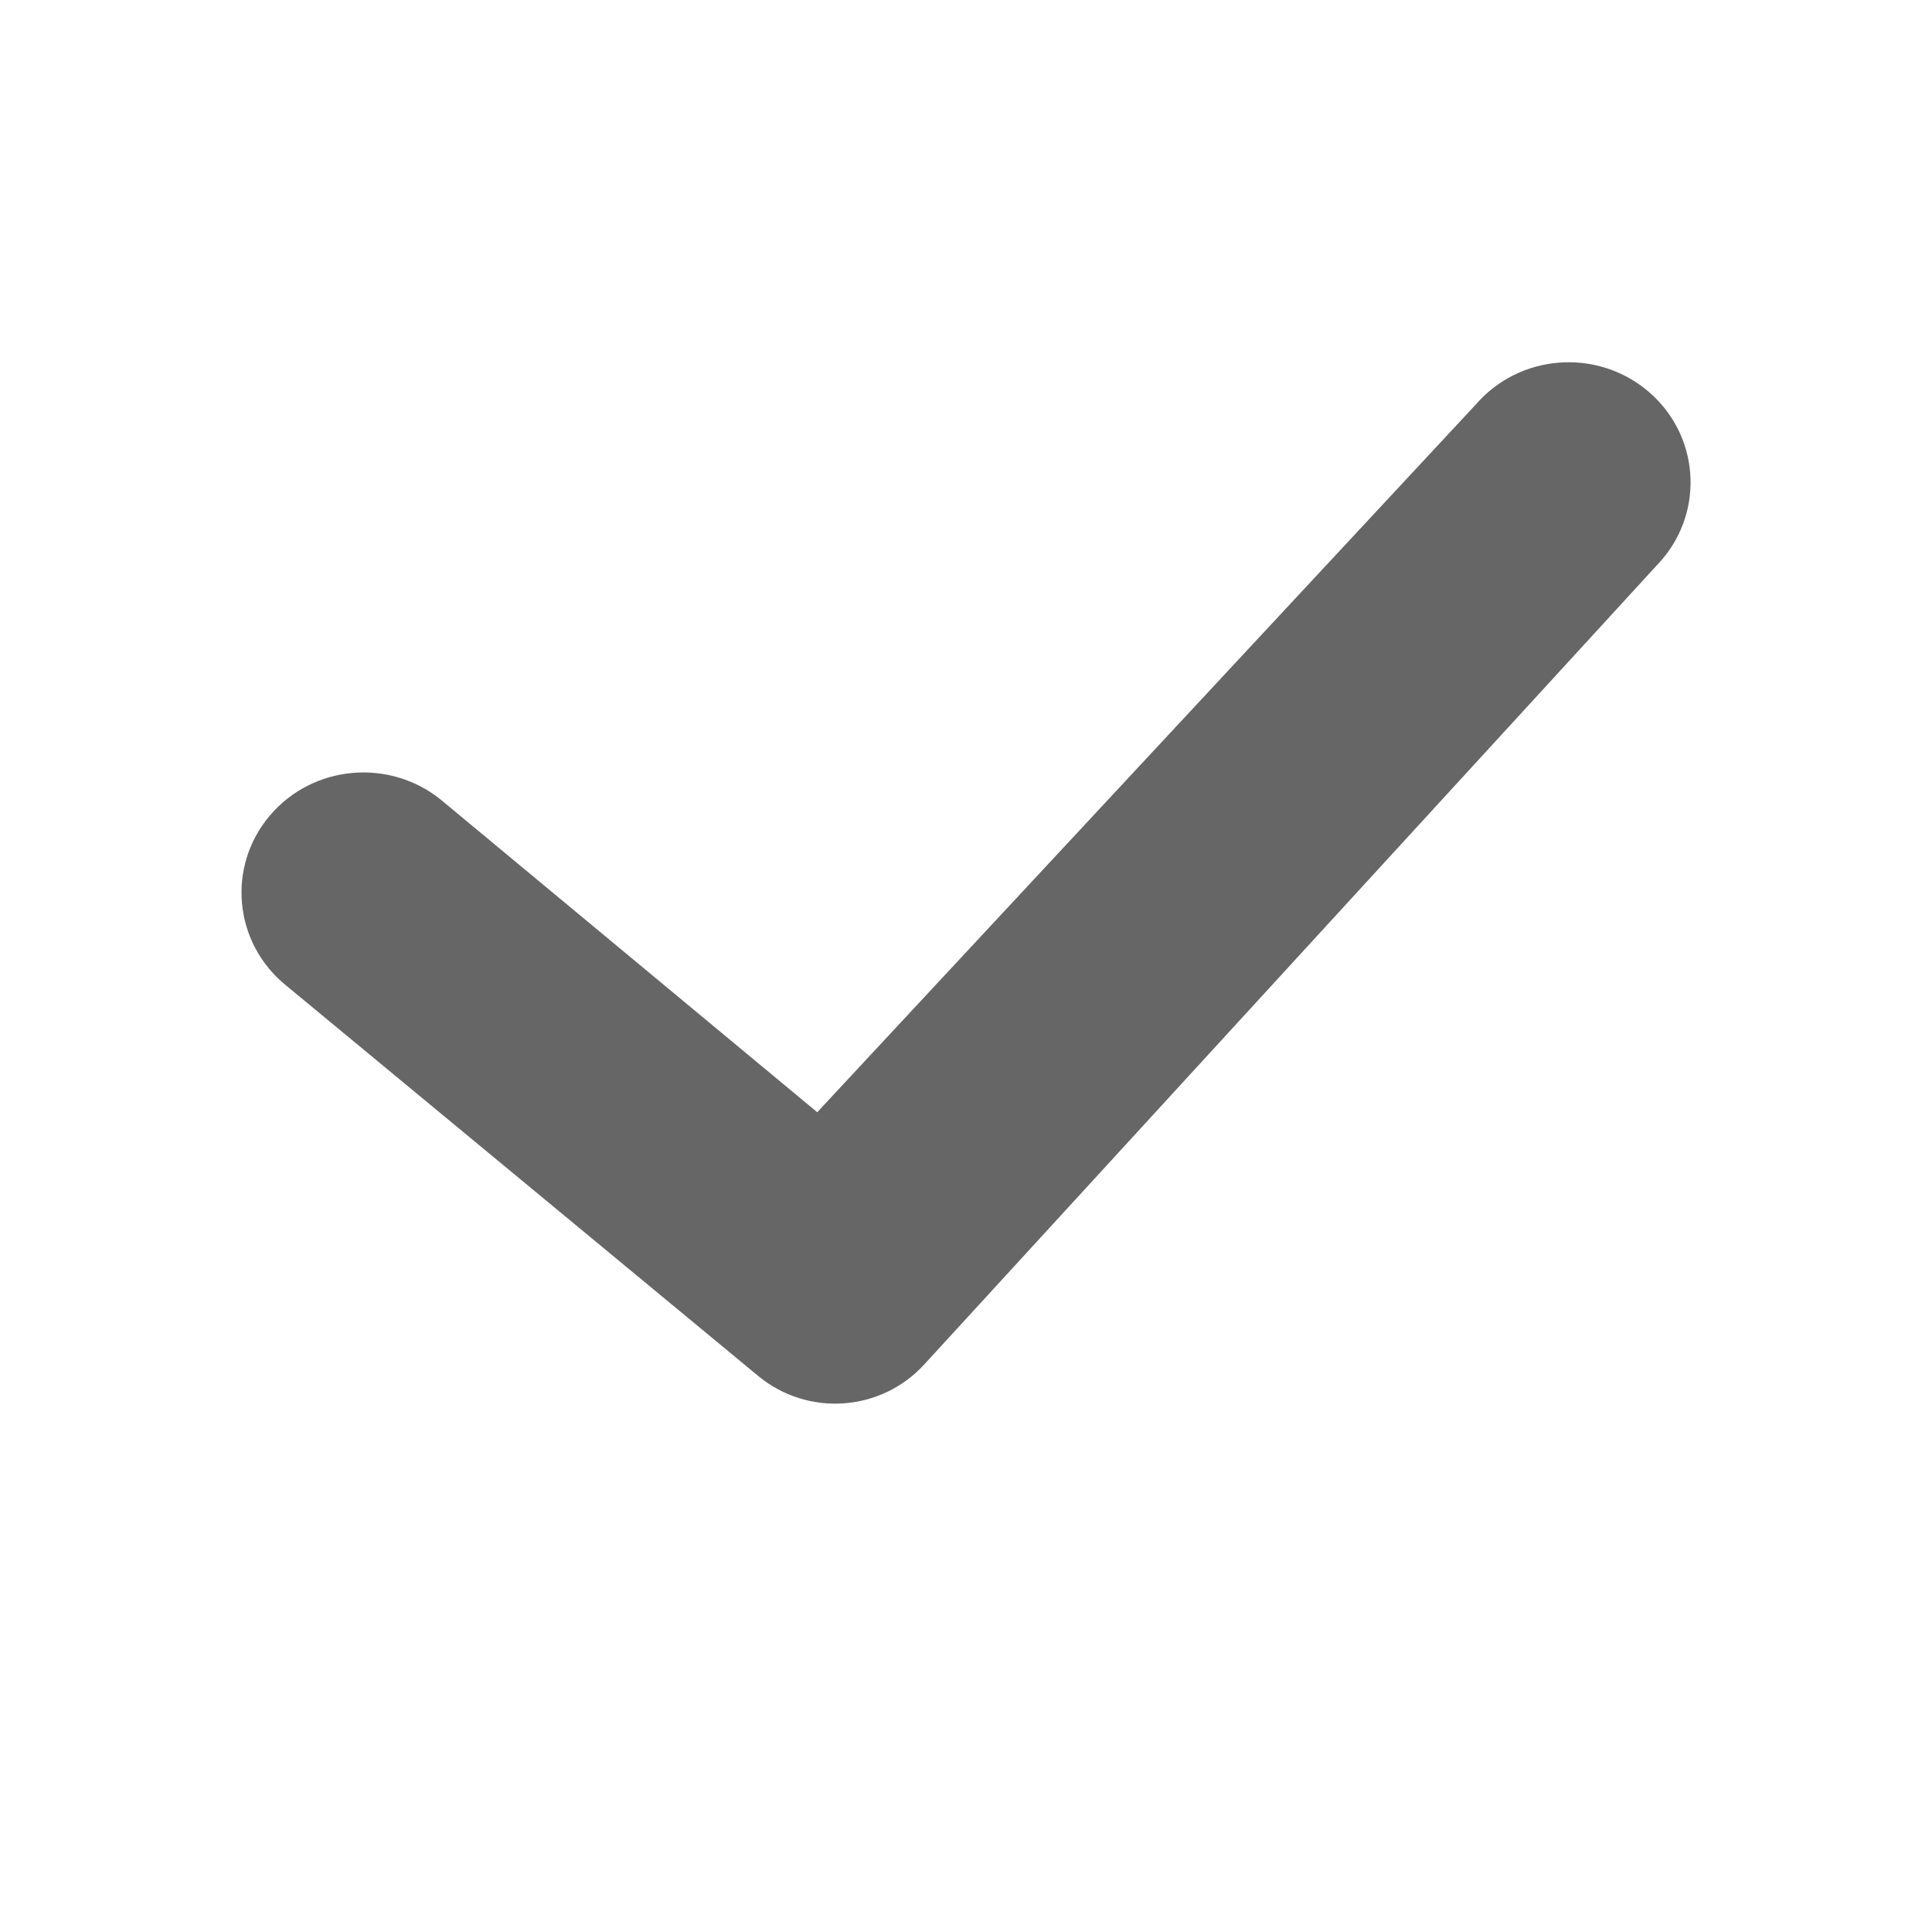
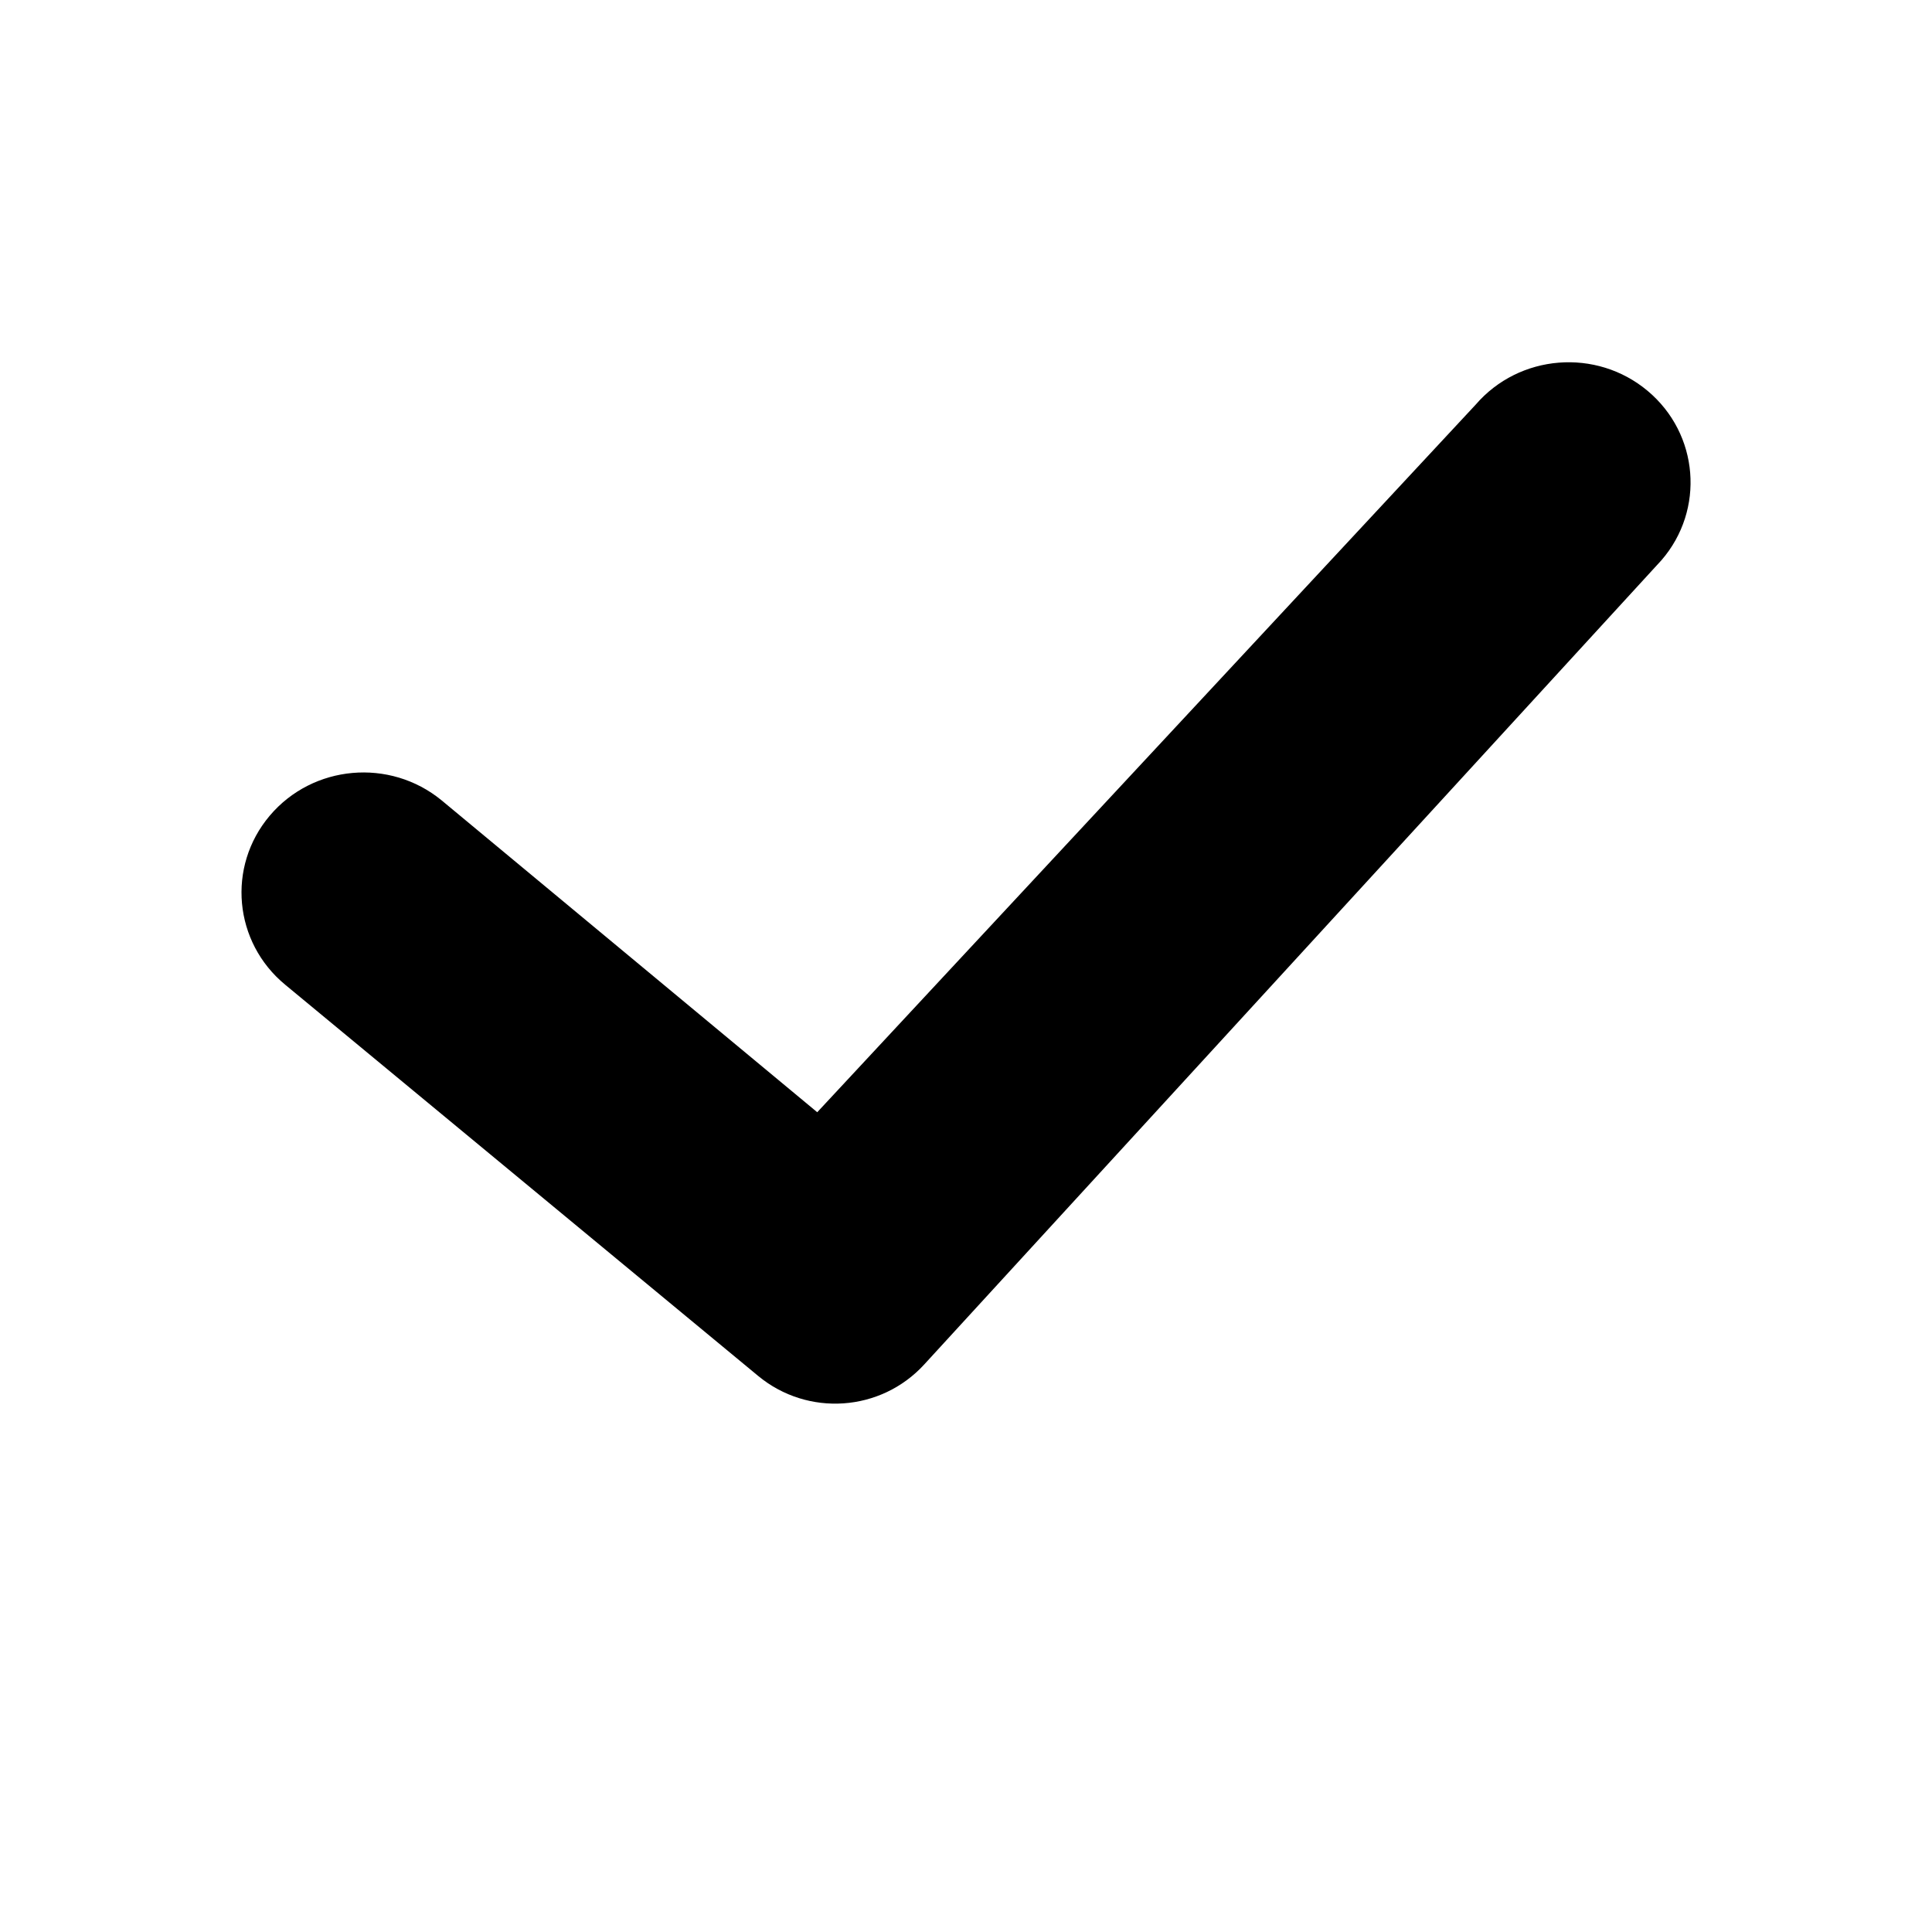
<svg xmlns="http://www.w3.org/2000/svg" id="i-tick" viewBox="0 0 16 16">
-   <path d="m6.768 9.211-3.111-2.583c-.429-.352-1.066-.295-1.423.127s-.299 1.049.129 1.401l3.916 3.239c.41.339 1.015.298 1.375-.095l6.106-6.661c.361-.418.31-1.046-.115-1.402-.425-.356-1.063-.305-1.424.114z" fill="#666" fill-rule="evenodd" />
+   <path d="m6.768 9.211-3.111-2.583c-.429-.352-1.066-.295-1.423.127s-.299 1.049.129 1.401l3.916 3.239c.41.339 1.015.298 1.375-.095l6.106-6.661c.361-.418.31-1.046-.115-1.402-.425-.356-1.063-.305-1.424.114z" fill="currentColor" fill-rule="evenodd" />
</svg>
